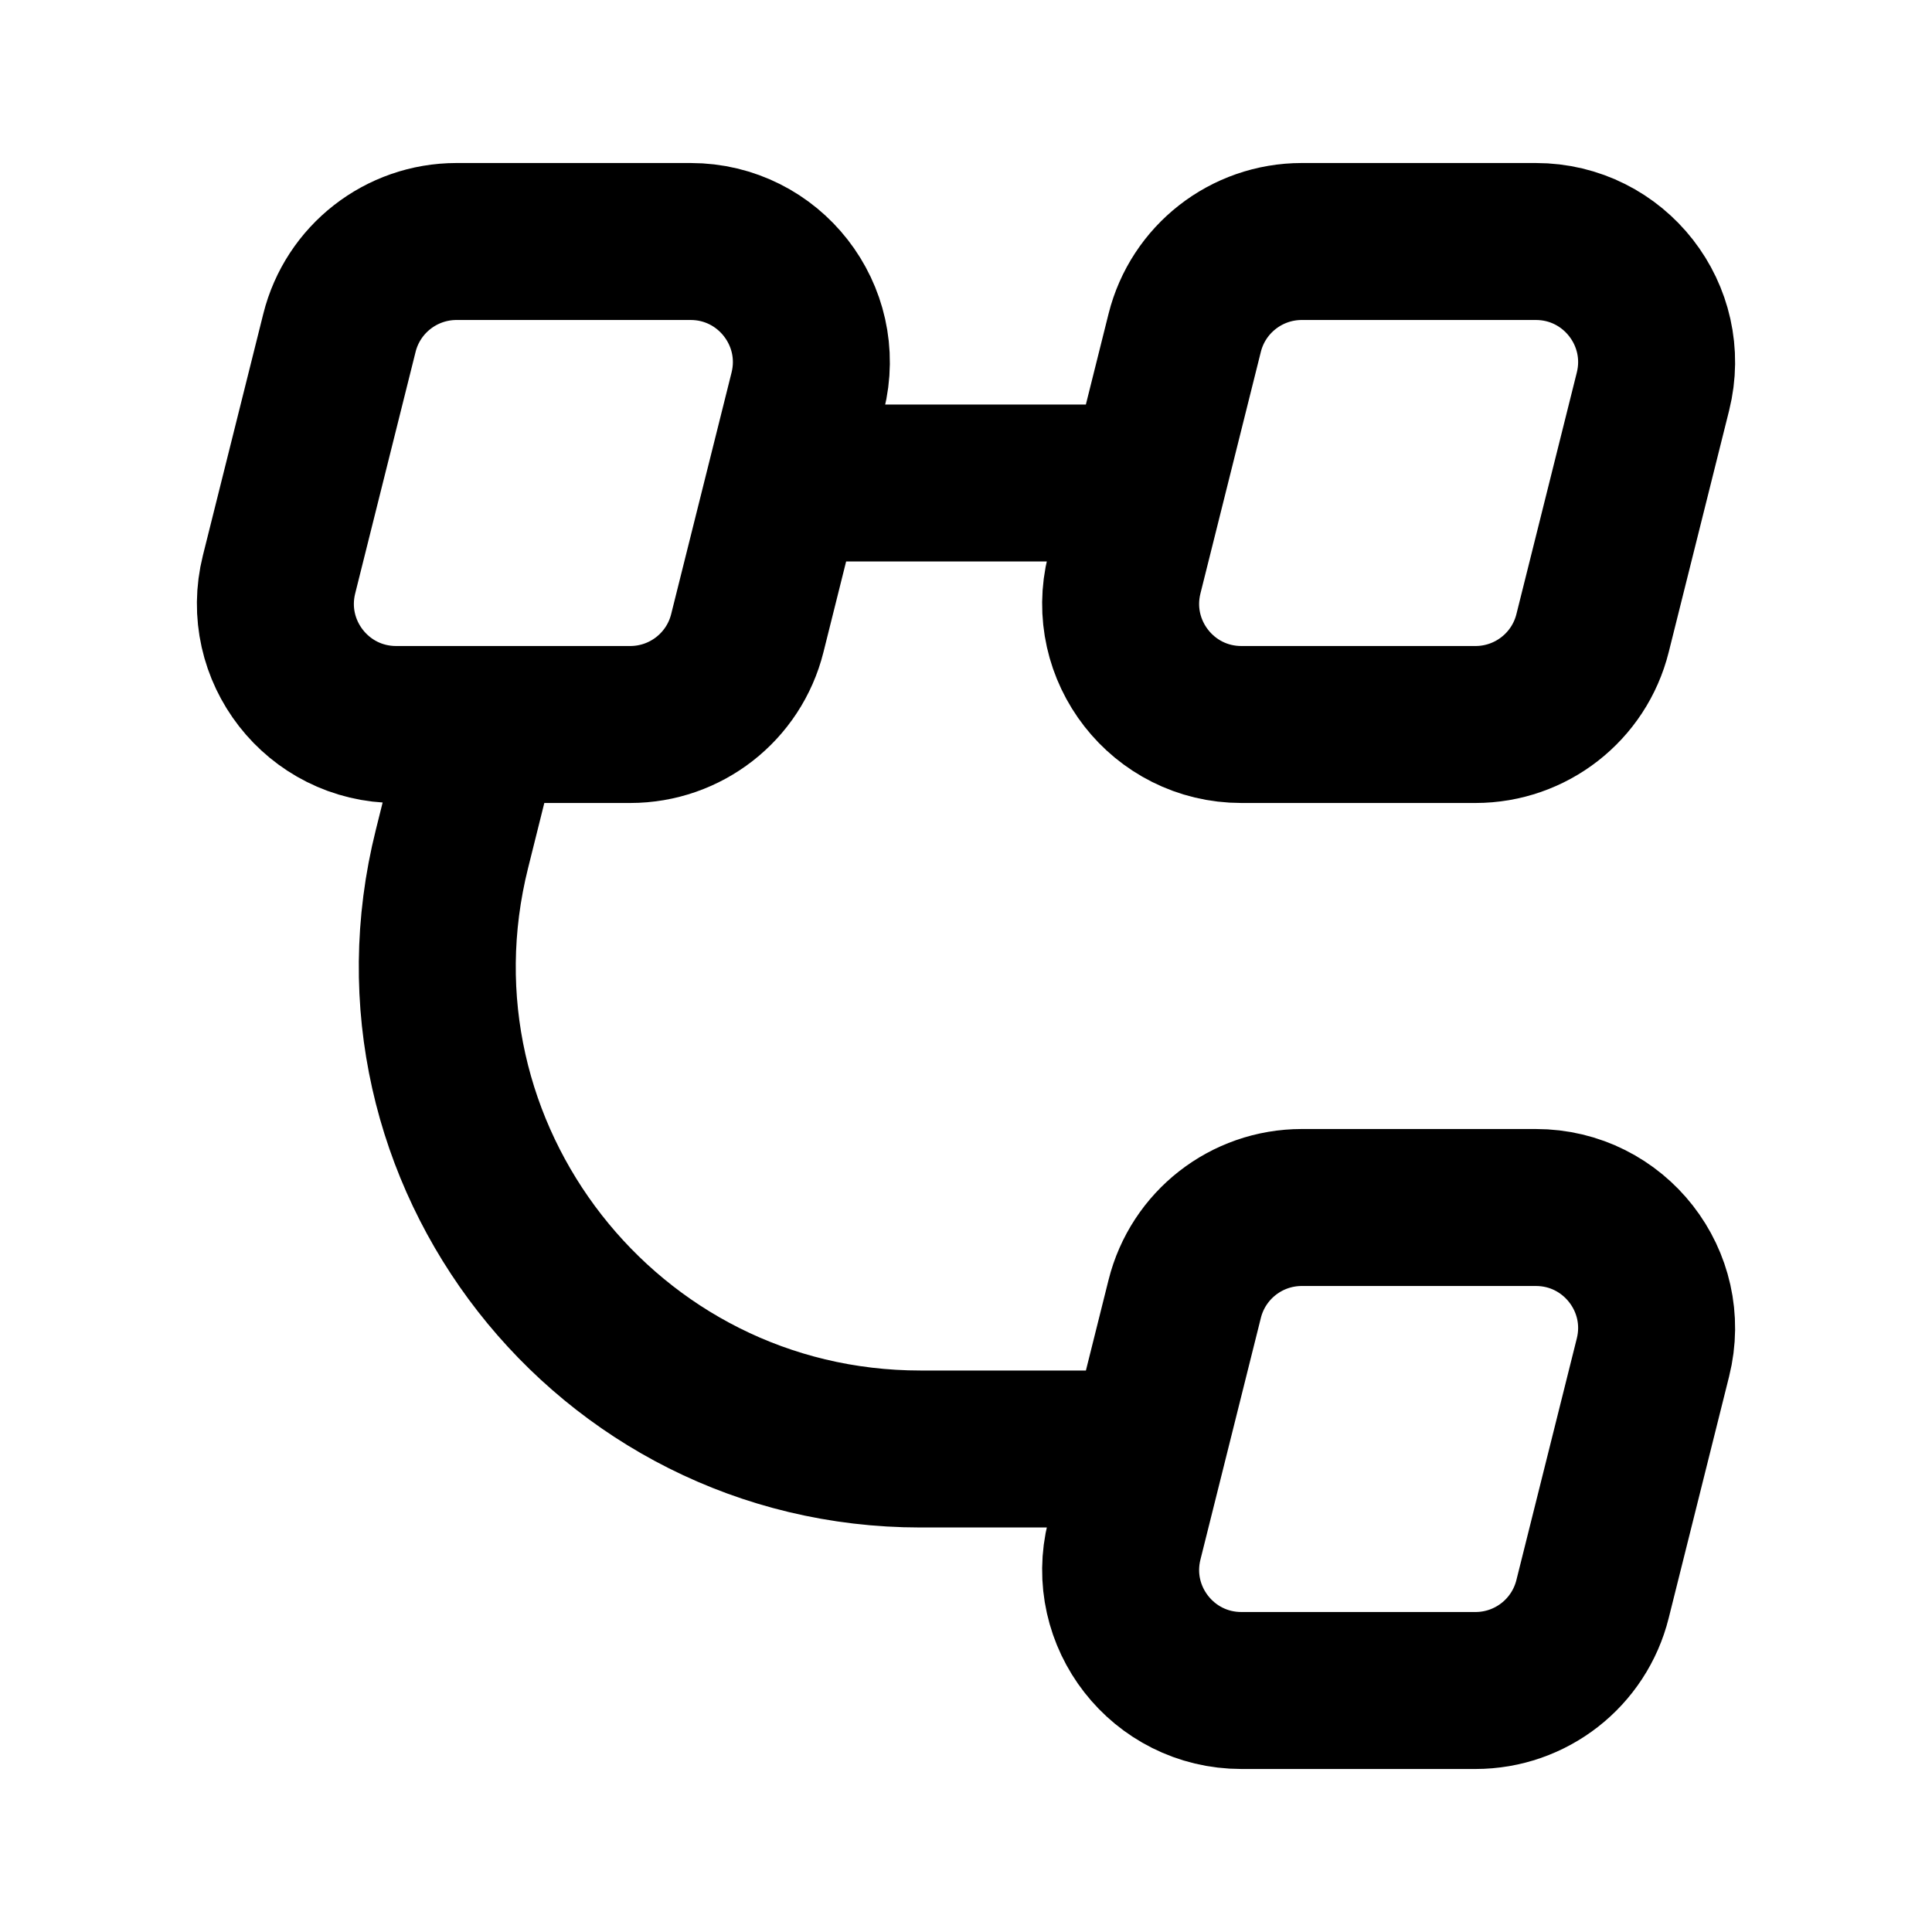
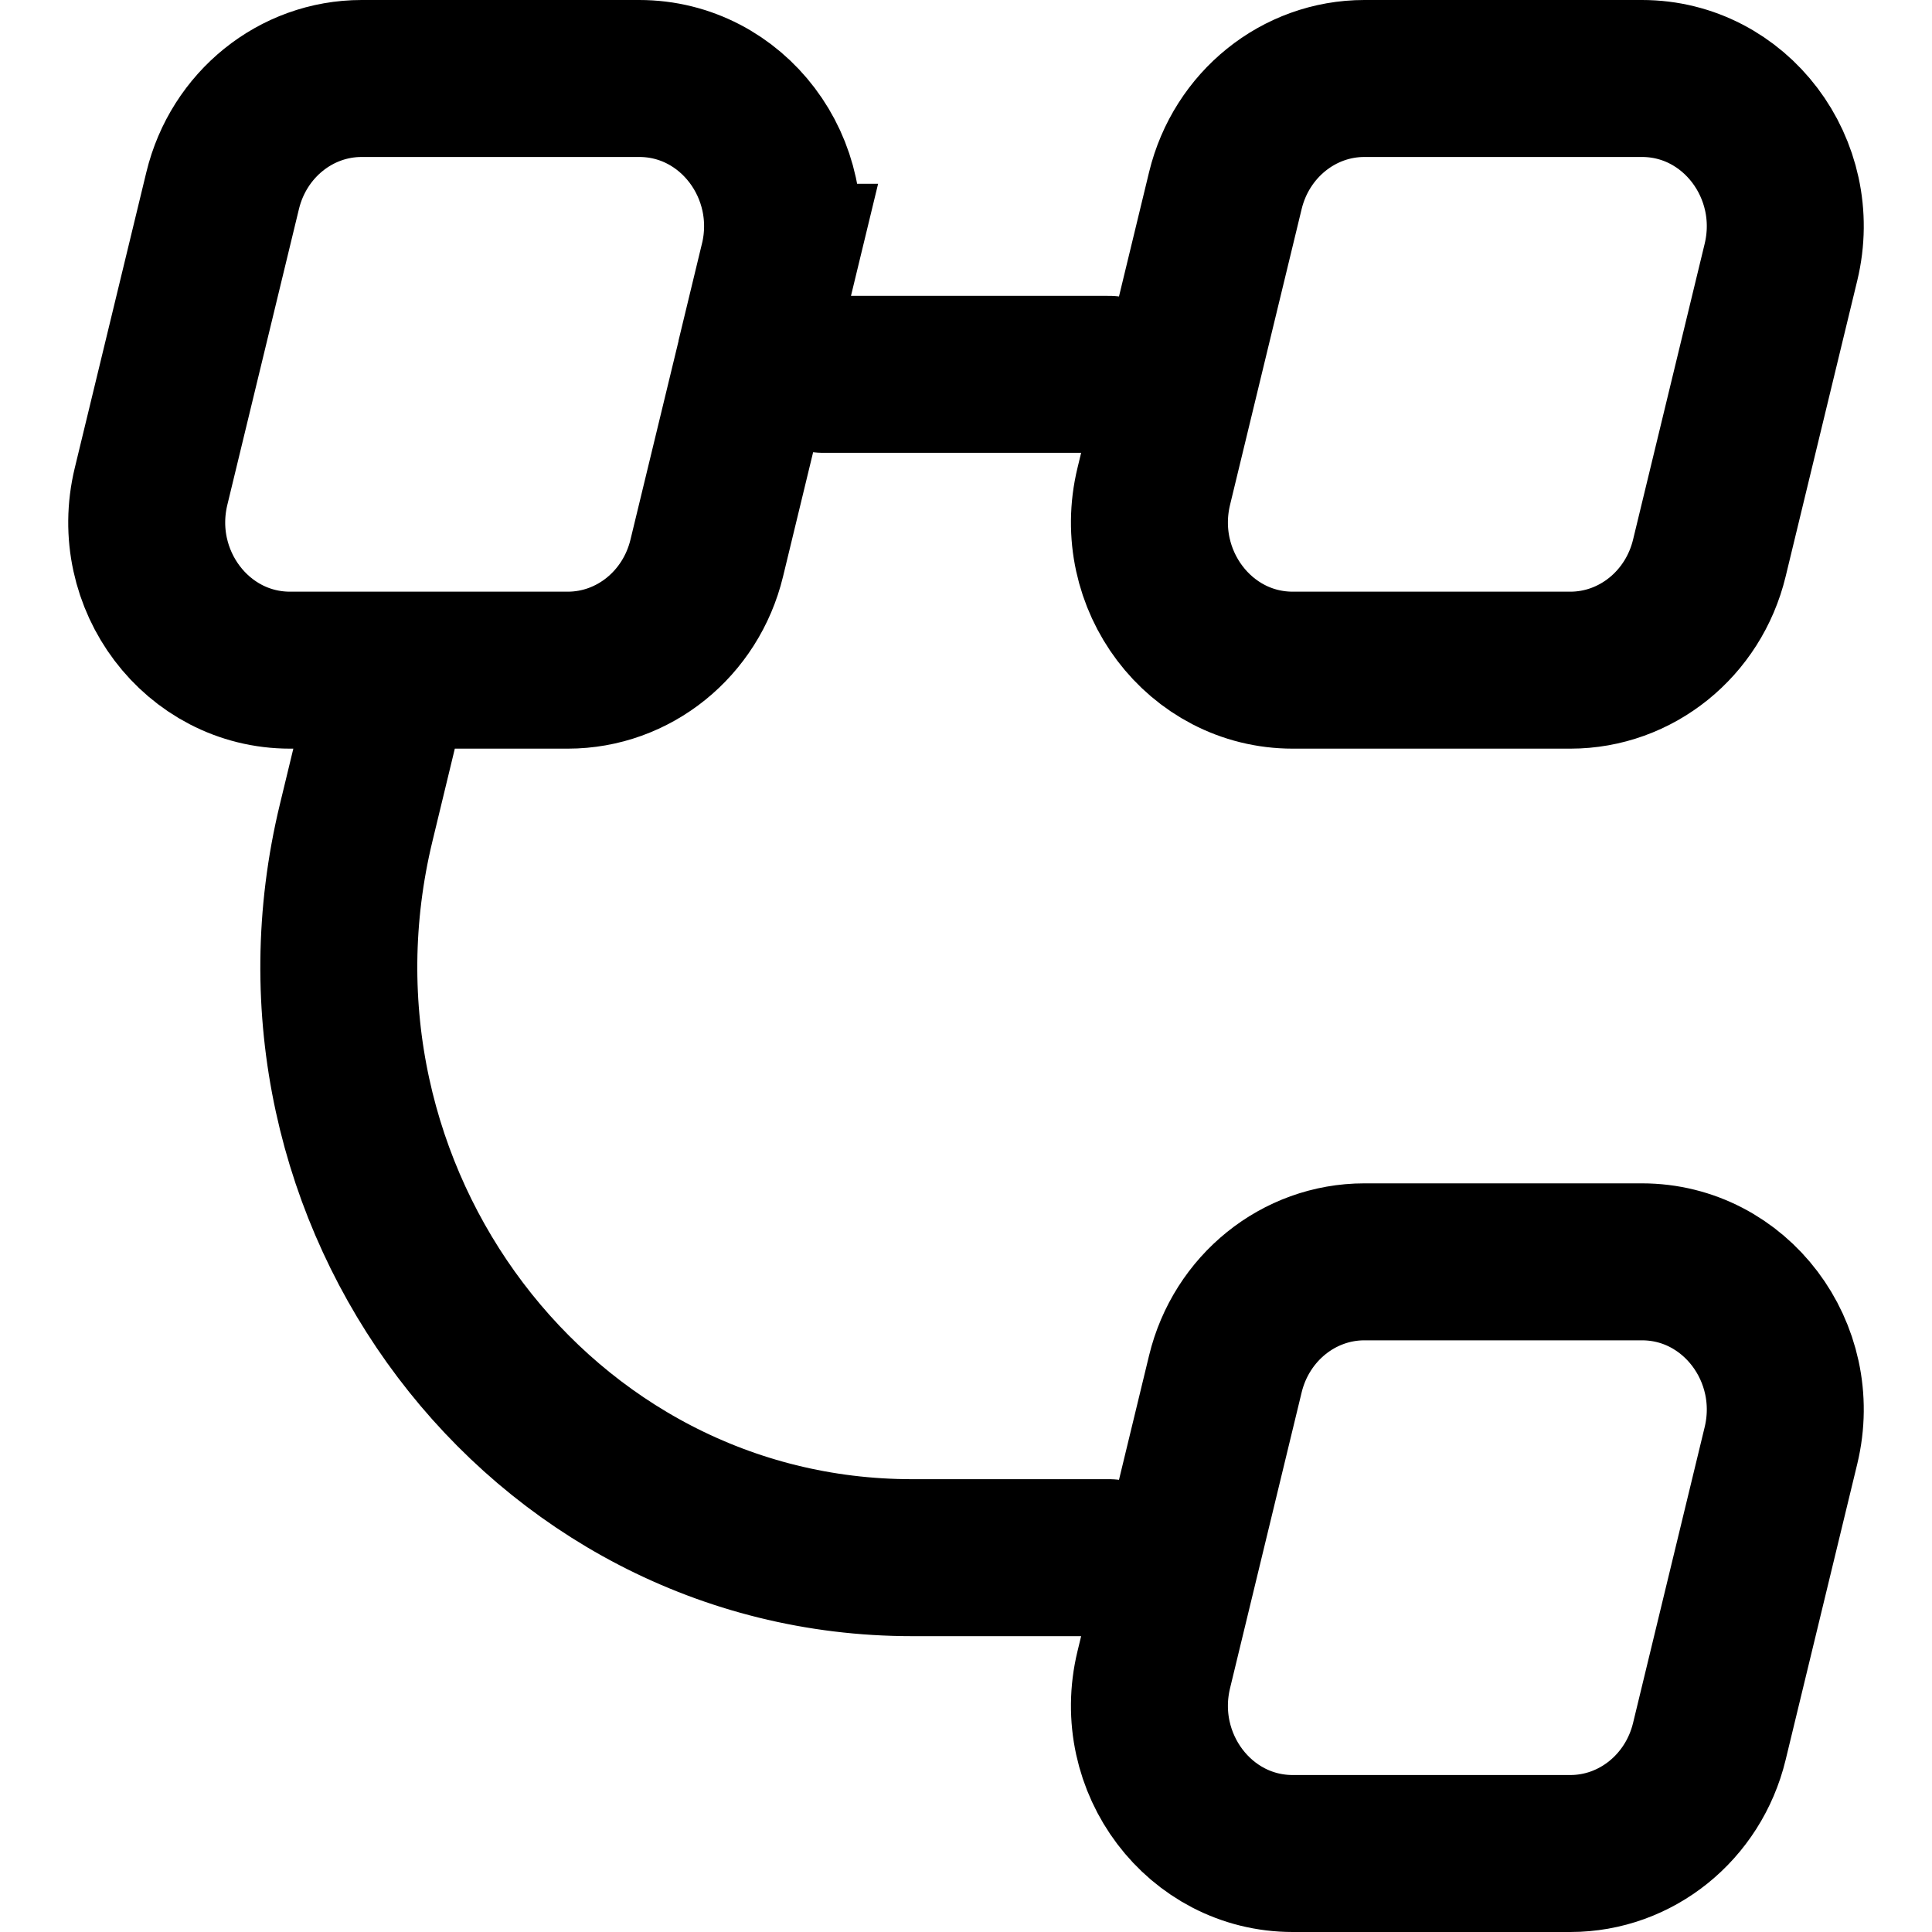
- <svg xmlns="http://www.w3.org/2000/svg" viewBox="0 0 16 16" fill="none">
-   <path d="M9 4H7M9 12H7.623C5.021 12 3.111 9.554 3.743 7.03L4 6M13.689 3.243L13.189 5.243C13.078 5.688 12.678 6 12.219 6H10.281C9.63 6 9.153 5.389 9.311 4.757L9.811 2.757C9.922 2.312 10.322 2 10.781 2H12.719C13.37 2 13.847 2.611 13.689 3.243ZM6.689 3.243L6.189 5.243C6.078 5.688 5.678 6 5.219 6H3.281C2.63 6 2.153 5.389 2.311 4.757L2.811 2.757C2.922 2.312 3.322 2 3.781 2H5.719C6.37 2 6.847 2.611 6.689 3.243ZM13.689 11.242L13.189 13.242C13.078 13.688 12.678 14 12.219 14H10.281C9.63 14 9.153 13.389 9.311 12.758L9.811 10.758C9.922 10.312 10.322 10 10.781 10H12.719C13.37 10 13.847 10.611 13.689 11.242Z" stroke="currentColor" stroke-width="1.3" stroke-linecap="round" />
+ <svg xmlns="http://www.w3.org/2000/svg" fill="none" viewBox="0 0 16 16">
+   <path stroke="currentColor" stroke-linecap="round" stroke-width="1.3" d="M9.186 3.1H6.814M9.186 12.9H7.553c-3.087 0-5.352-2.996-4.603-6.088l.305-1.262M14.749 2.172l-.593 2.45c-.132.545-.607.928-1.151.928h-2.299c-.772 0-1.338-.749-1.151-1.522l.593-2.45c.132-.545.607-.928 1.151-.928h2.299c.772 0 1.338.749 1.151 1.522Zm-8.303 0-.593 2.45c-.132.545-.606.928-1.151.928H2.402c-.772 0-1.338-.749-1.151-1.522l.593-2.45c.132-.545.606-.928 1.151-.928h2.299c.772 0 1.338.749 1.151 1.522Zm8.303 9.8-.593 2.45c-.132.545-.607.928-1.151.928h-2.299c-.772 0-1.338-.749-1.151-1.522l.593-2.45c.132-.545.607-.928 1.151-.928h2.299c.772 0 1.338.749 1.151 1.522Z" />
</svg>
